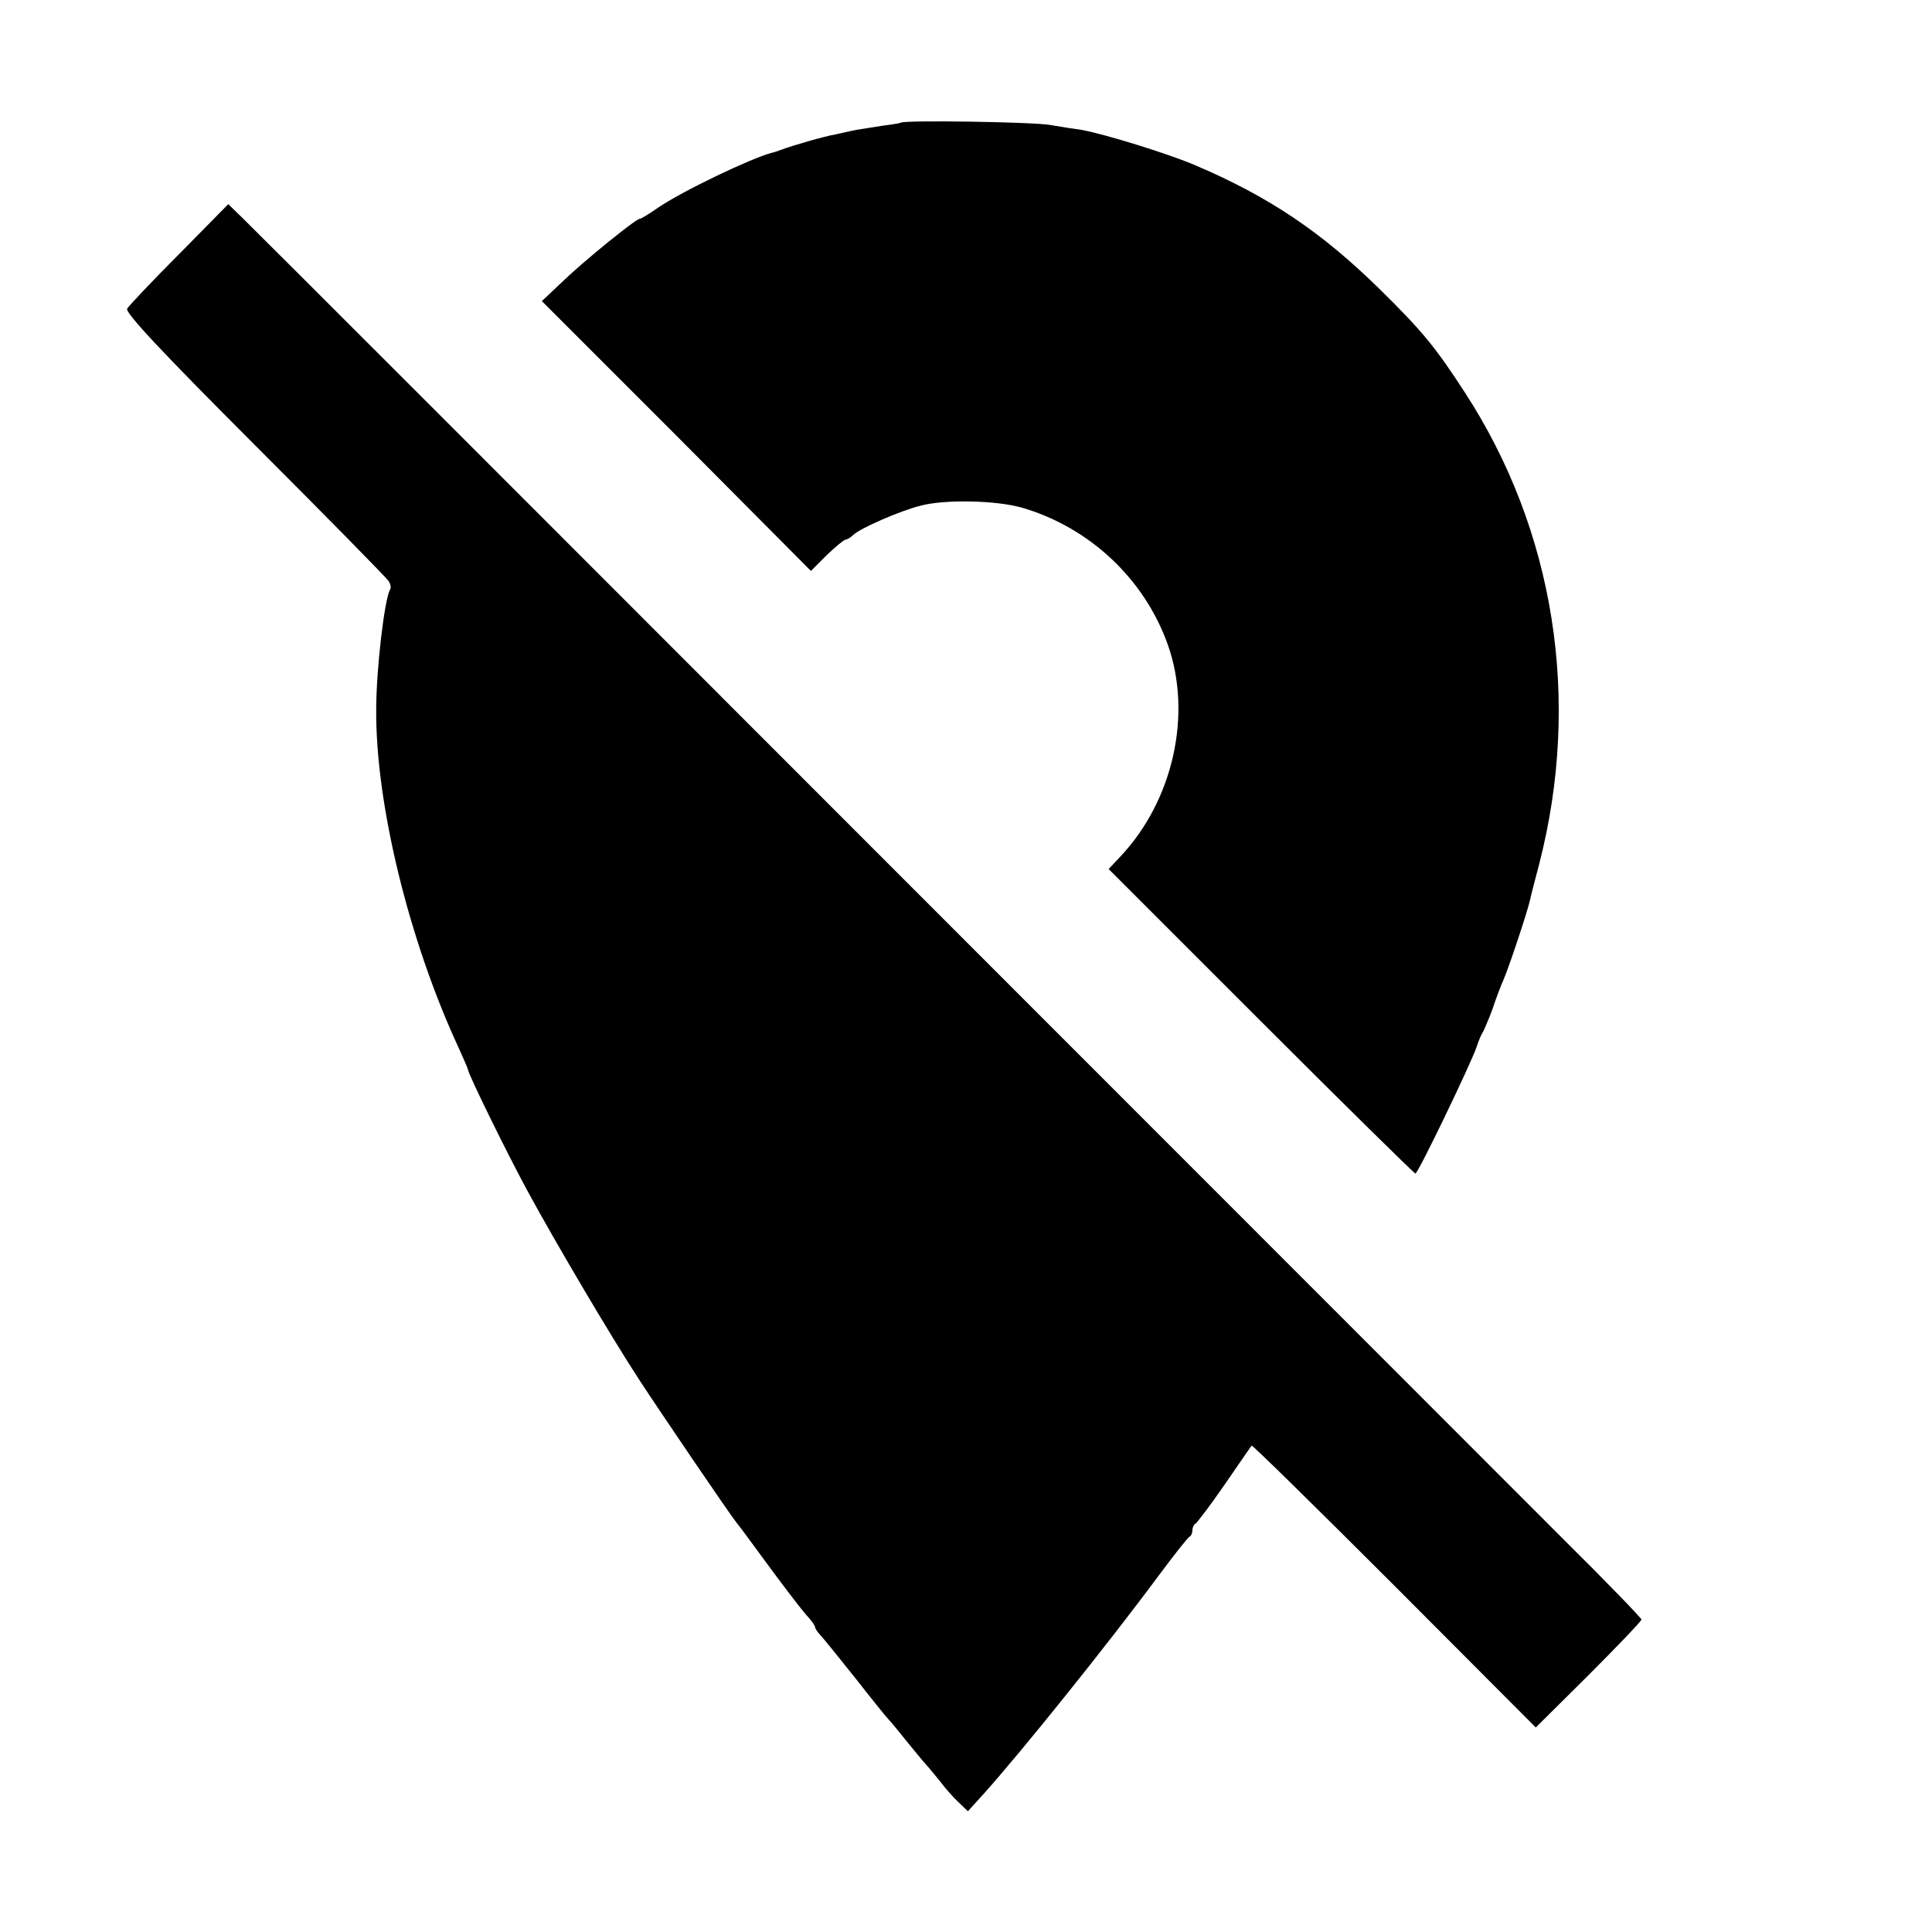
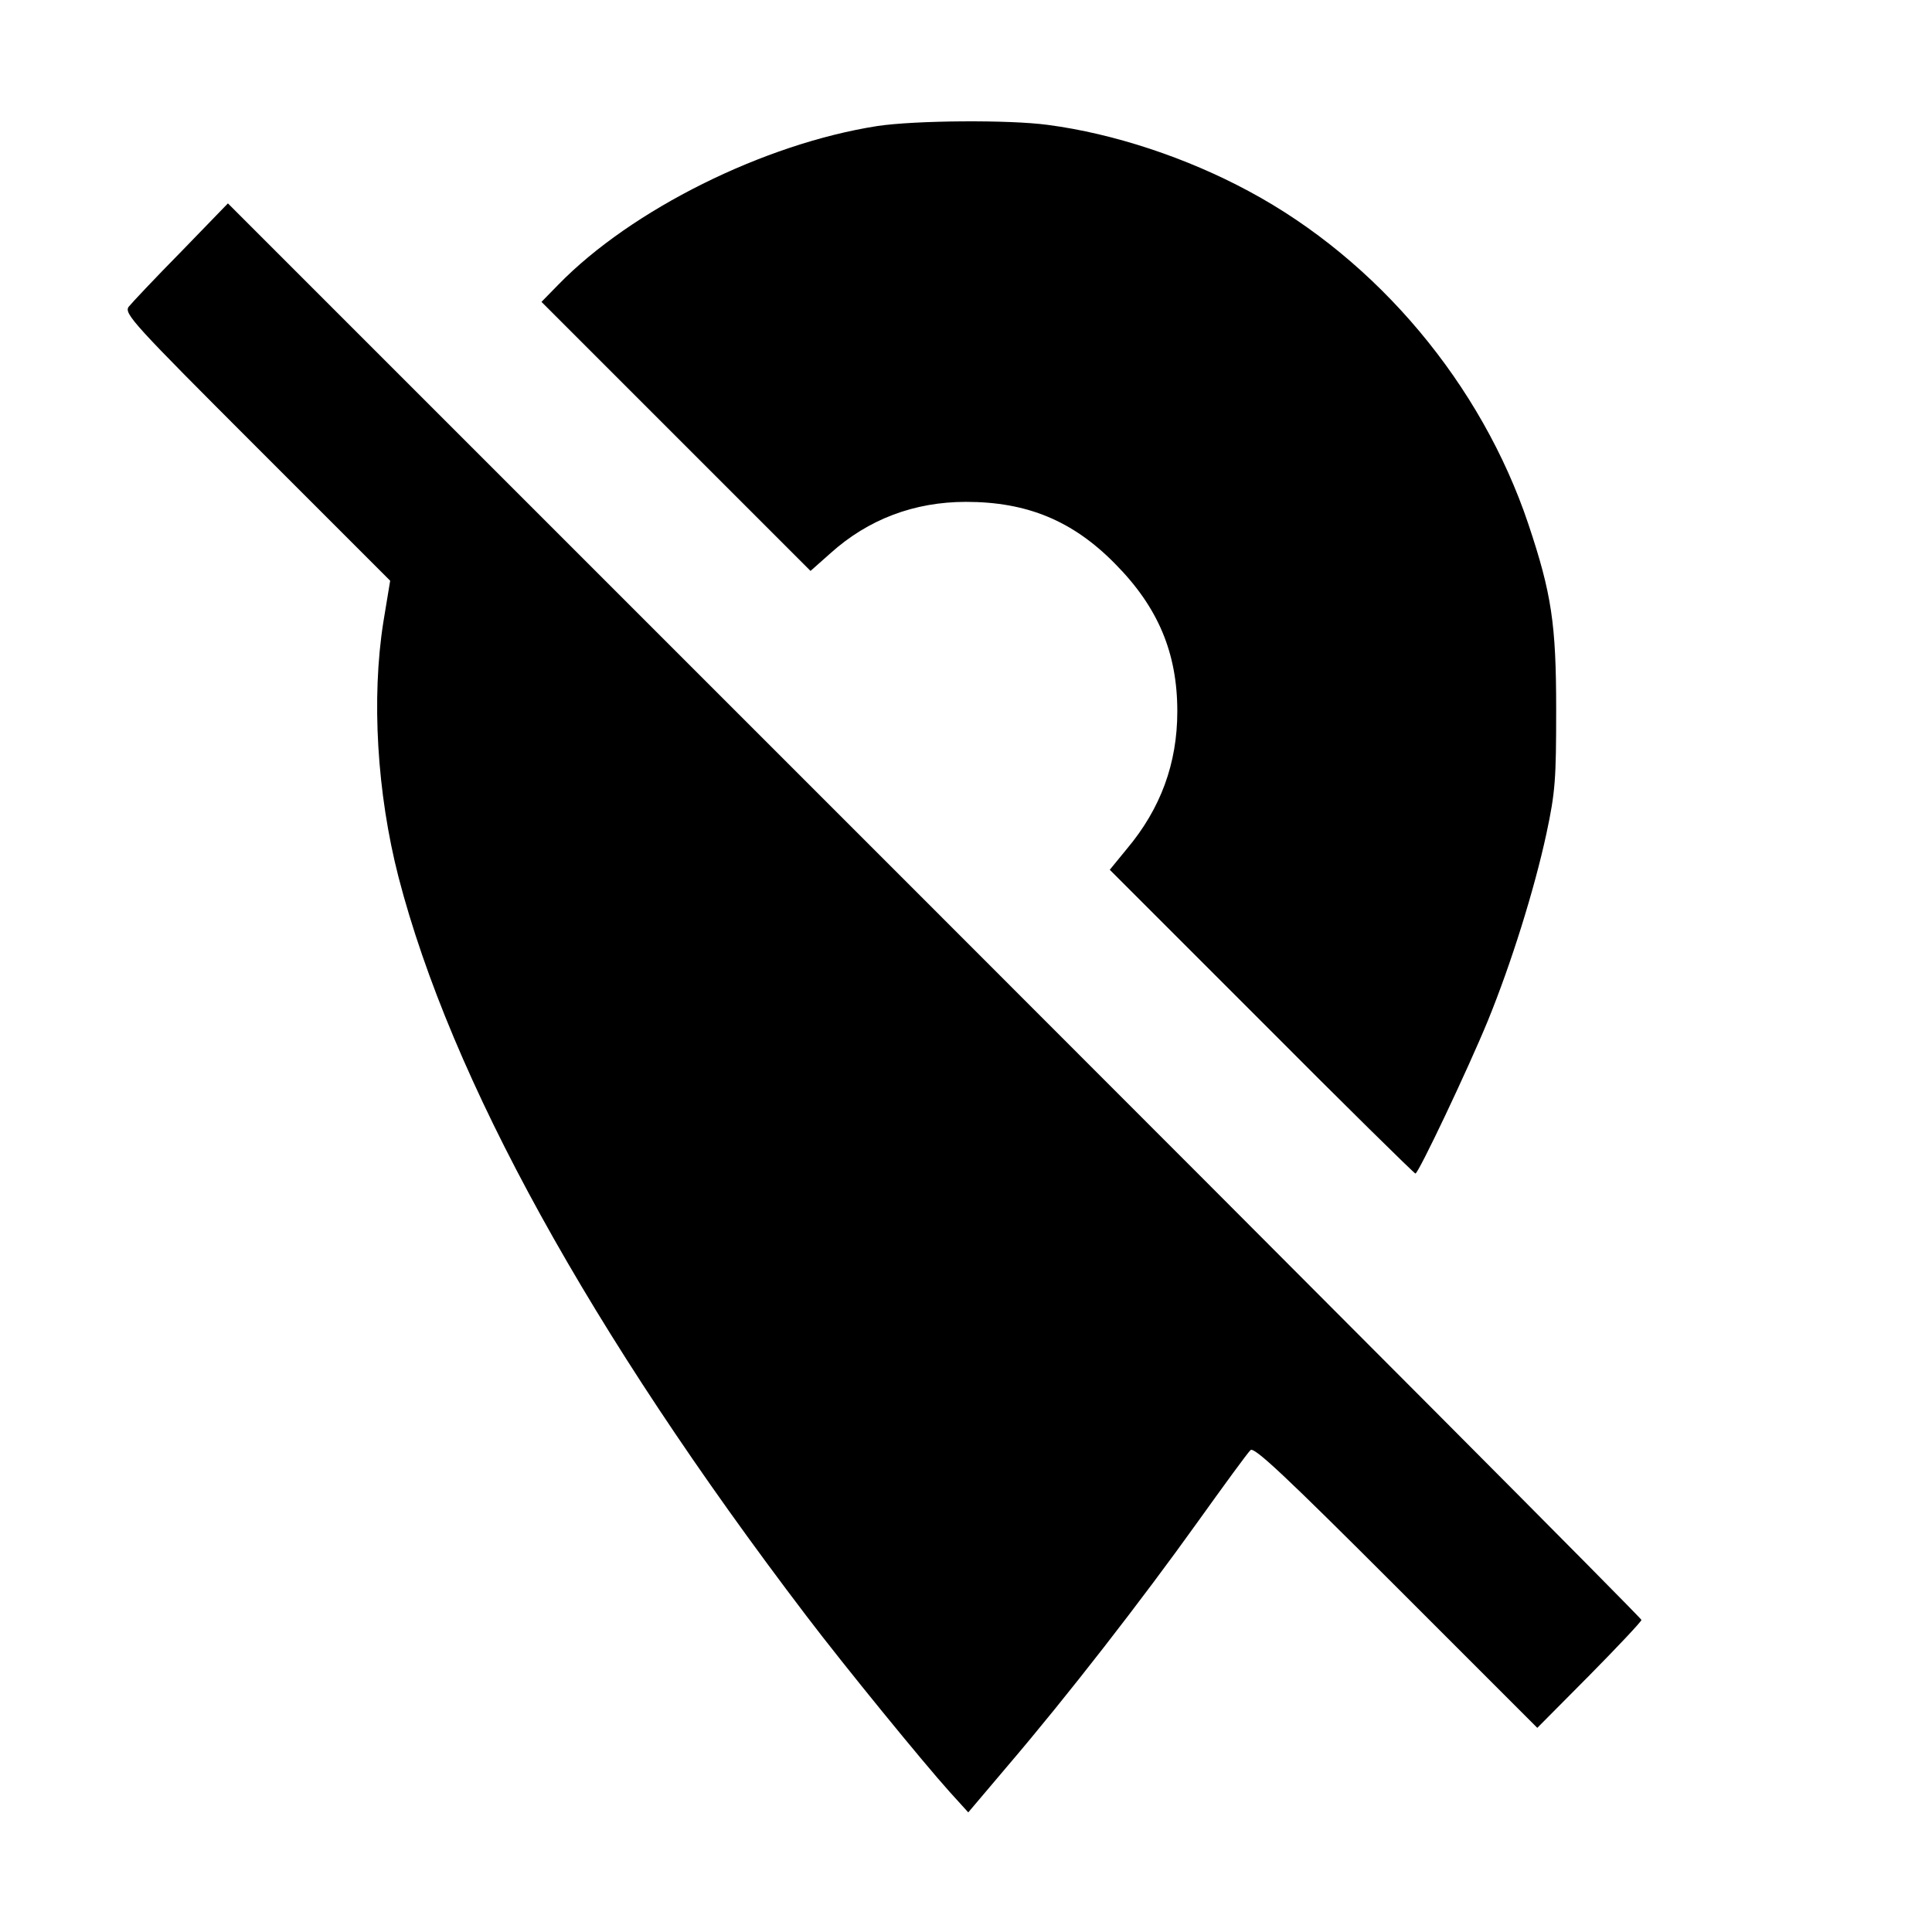
<svg xmlns="http://www.w3.org/2000/svg" version="1.0" width="36864pt" height="36864pt" viewBox="0 0 36864 36864" preserveAspectRatio="xMidYMid meet">
  <g transform="translate(0,36864) scale(7.2,-7.2)" fill="#000000" stroke="none">
-     <path d="M2388 4795 c-1 -1 -23 -5 -48 -8 -25 -4 -56 -9 -70 -11 -14 -3 -38 -8 -55 -12 -30 -5 -116 -30 -145 -41 -8 -3 -19 -7 -25 -8 -54 -14 -238 -102 -302 -146 -23 -16 -44 -29 -48 -29 -10 0 -147 -111 -204 -166 l-55 -52 357 -357 356 -358 42 42 c23 22 46 41 50 41 4 0 14 6 21 13 18 17 122 63 178 77 64 17 199 14 267 -5 180 -52 326 -189 388 -364 65 -184 14 -412 -125 -560 l-32 -34 404 -404 c221 -221 406 -403 409 -403 7 0 146 289 162 335 5 16 13 35 17 40 3 6 15 33 25 60 9 28 23 64 30 80 14 32 63 179 70 211 2 10 13 53 24 94 112 435 41 884 -197 1250 -78 120 -112 162 -227 275 -153 150 -291 243 -485 326 -74 32 -247 85 -305 95 -16 2 -54 8 -83 13 -49 8 -386 13 -394 6z" />
-     <path d="M475 4447 c-72 -72 -134 -138 -138 -145 -6 -10 89 -112 338 -361 191 -191 351 -354 355 -361 5 -8 7 -18 4 -22 -15 -24 -37 -212 -37 -318 -2 -250 87 -614 219 -898 13 -29 24 -54 24 -56 0 -11 105 -225 160 -326 73 -134 218 -380 293 -495 56 -86 243 -361 258 -379 5 -6 24 -31 42 -56 85 -116 124 -167 144 -190 13 -14 23 -28 23 -32 0 -3 6 -13 13 -20 7 -7 48 -58 92 -113 43 -55 81 -102 84 -105 3 -3 24 -27 46 -55 22 -27 48 -59 58 -70 10 -11 28 -33 40 -48 12 -16 33 -40 47 -53 l25 -24 40 44 c99 110 329 396 466 581 41 55 77 101 82 103 4 2 7 10 7 17 0 7 4 15 8 17 4 2 39 48 77 103 38 55 70 102 72 104 2 2 172 -165 378 -371 l375 -376 140 139 c77 77 140 143 140 147 0 4 -91 98 -203 209 -111 111 -936 937 -1834 1835 -897 898 -1649 1650 -1670 1670 l-38 37 -130 -132z" />
+     <path d="M2325 4786 c-301 -47 -652 -222 -845 -420 l-45 -46 357 -357 356 -356 53 47 c100 90 222 136 359 136 162 0 283 -50 395 -164 114 -115 165 -236 165 -391 0 -138 -44 -258 -134 -365 l-45 -55 402 -402 c221 -222 405 -403 408 -403 8 0 139 276 192 405 62 152 123 347 155 495 24 112 26 146 26 330 0 226 -12 307 -74 492 -124 369 -399 698 -740 881 -165 89 -358 153 -533 176 -103 14 -352 12 -452 -3z" />
+     <path d="M480 4453 c-69 -70 -131 -136 -139 -146 -13 -18 14 -47 339 -372 l354 -354 -18 -109 c-32 -202 -17 -454 40 -676 139 -536 507 -1204 1080 -1957 101 -133 309 -388 381 -468 l49 -54 105 124 c158 185 355 439 501 643 71 99 135 187 142 193 9 10 93 -69 386 -362 l374 -374 138 139 c76 77 138 143 138 147 0 5 -843 851 -1873 1881 l-1873 1873 -124 -128z" />
  </g>
</svg>
